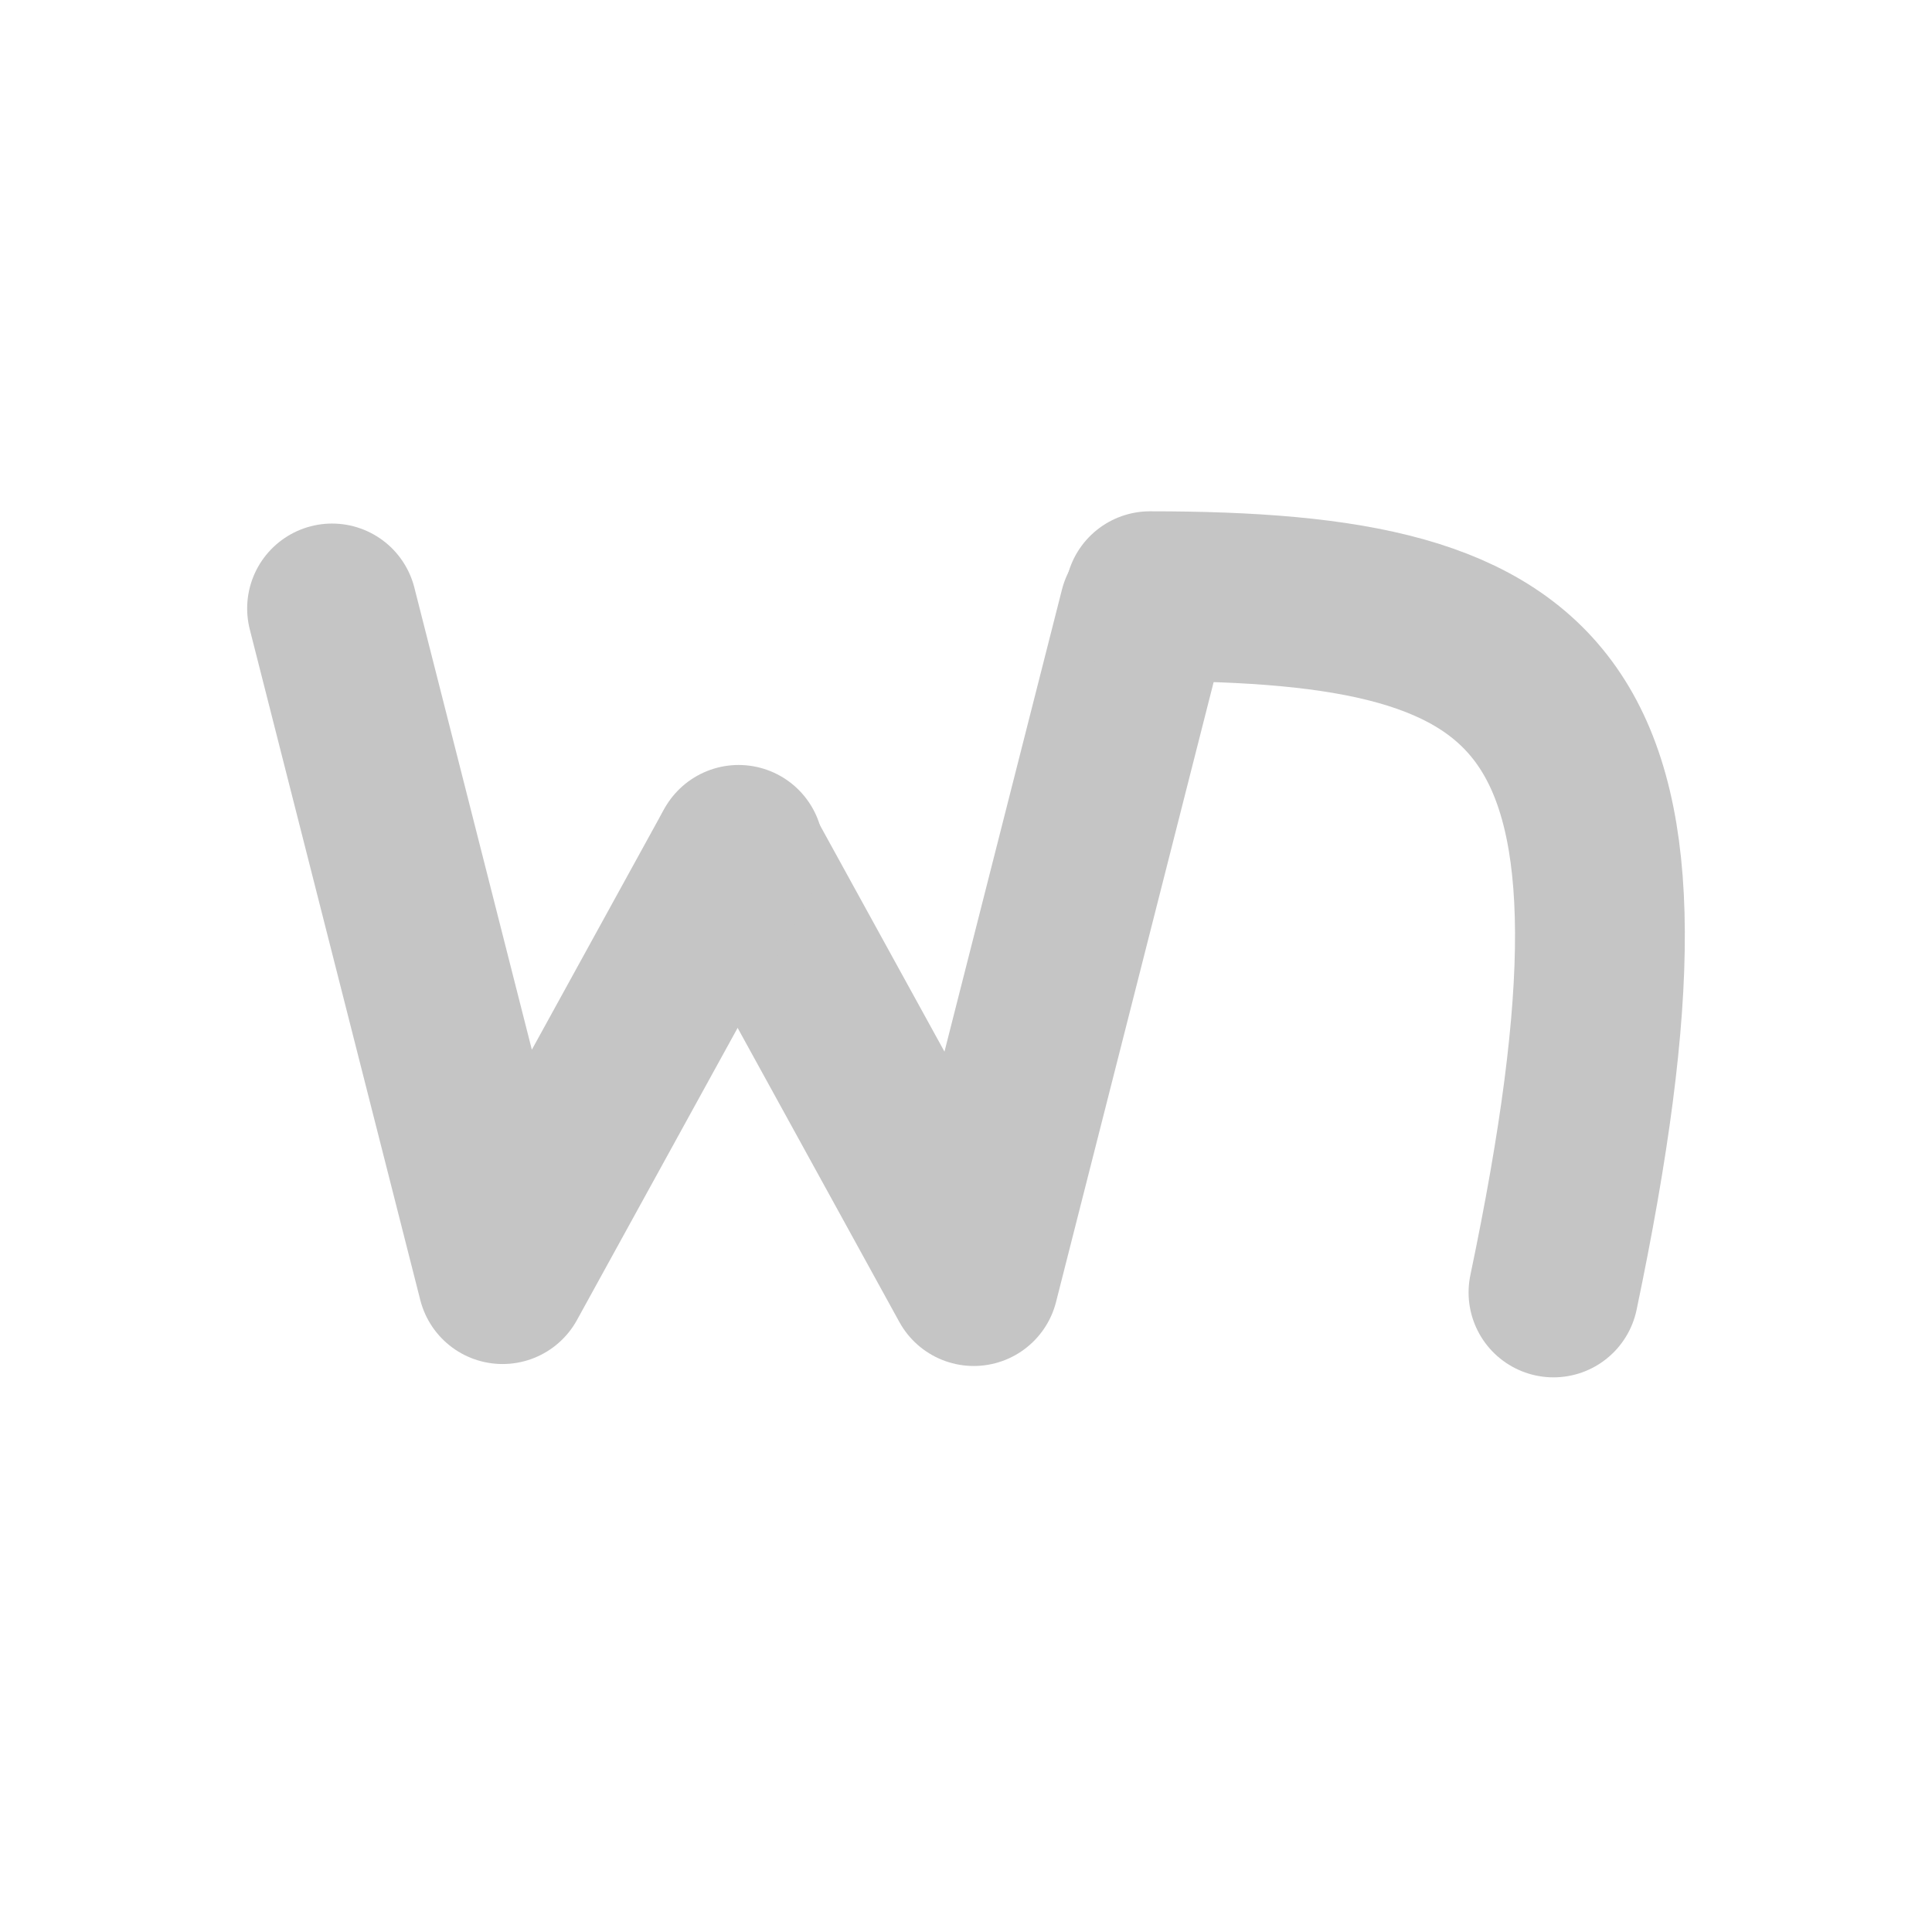
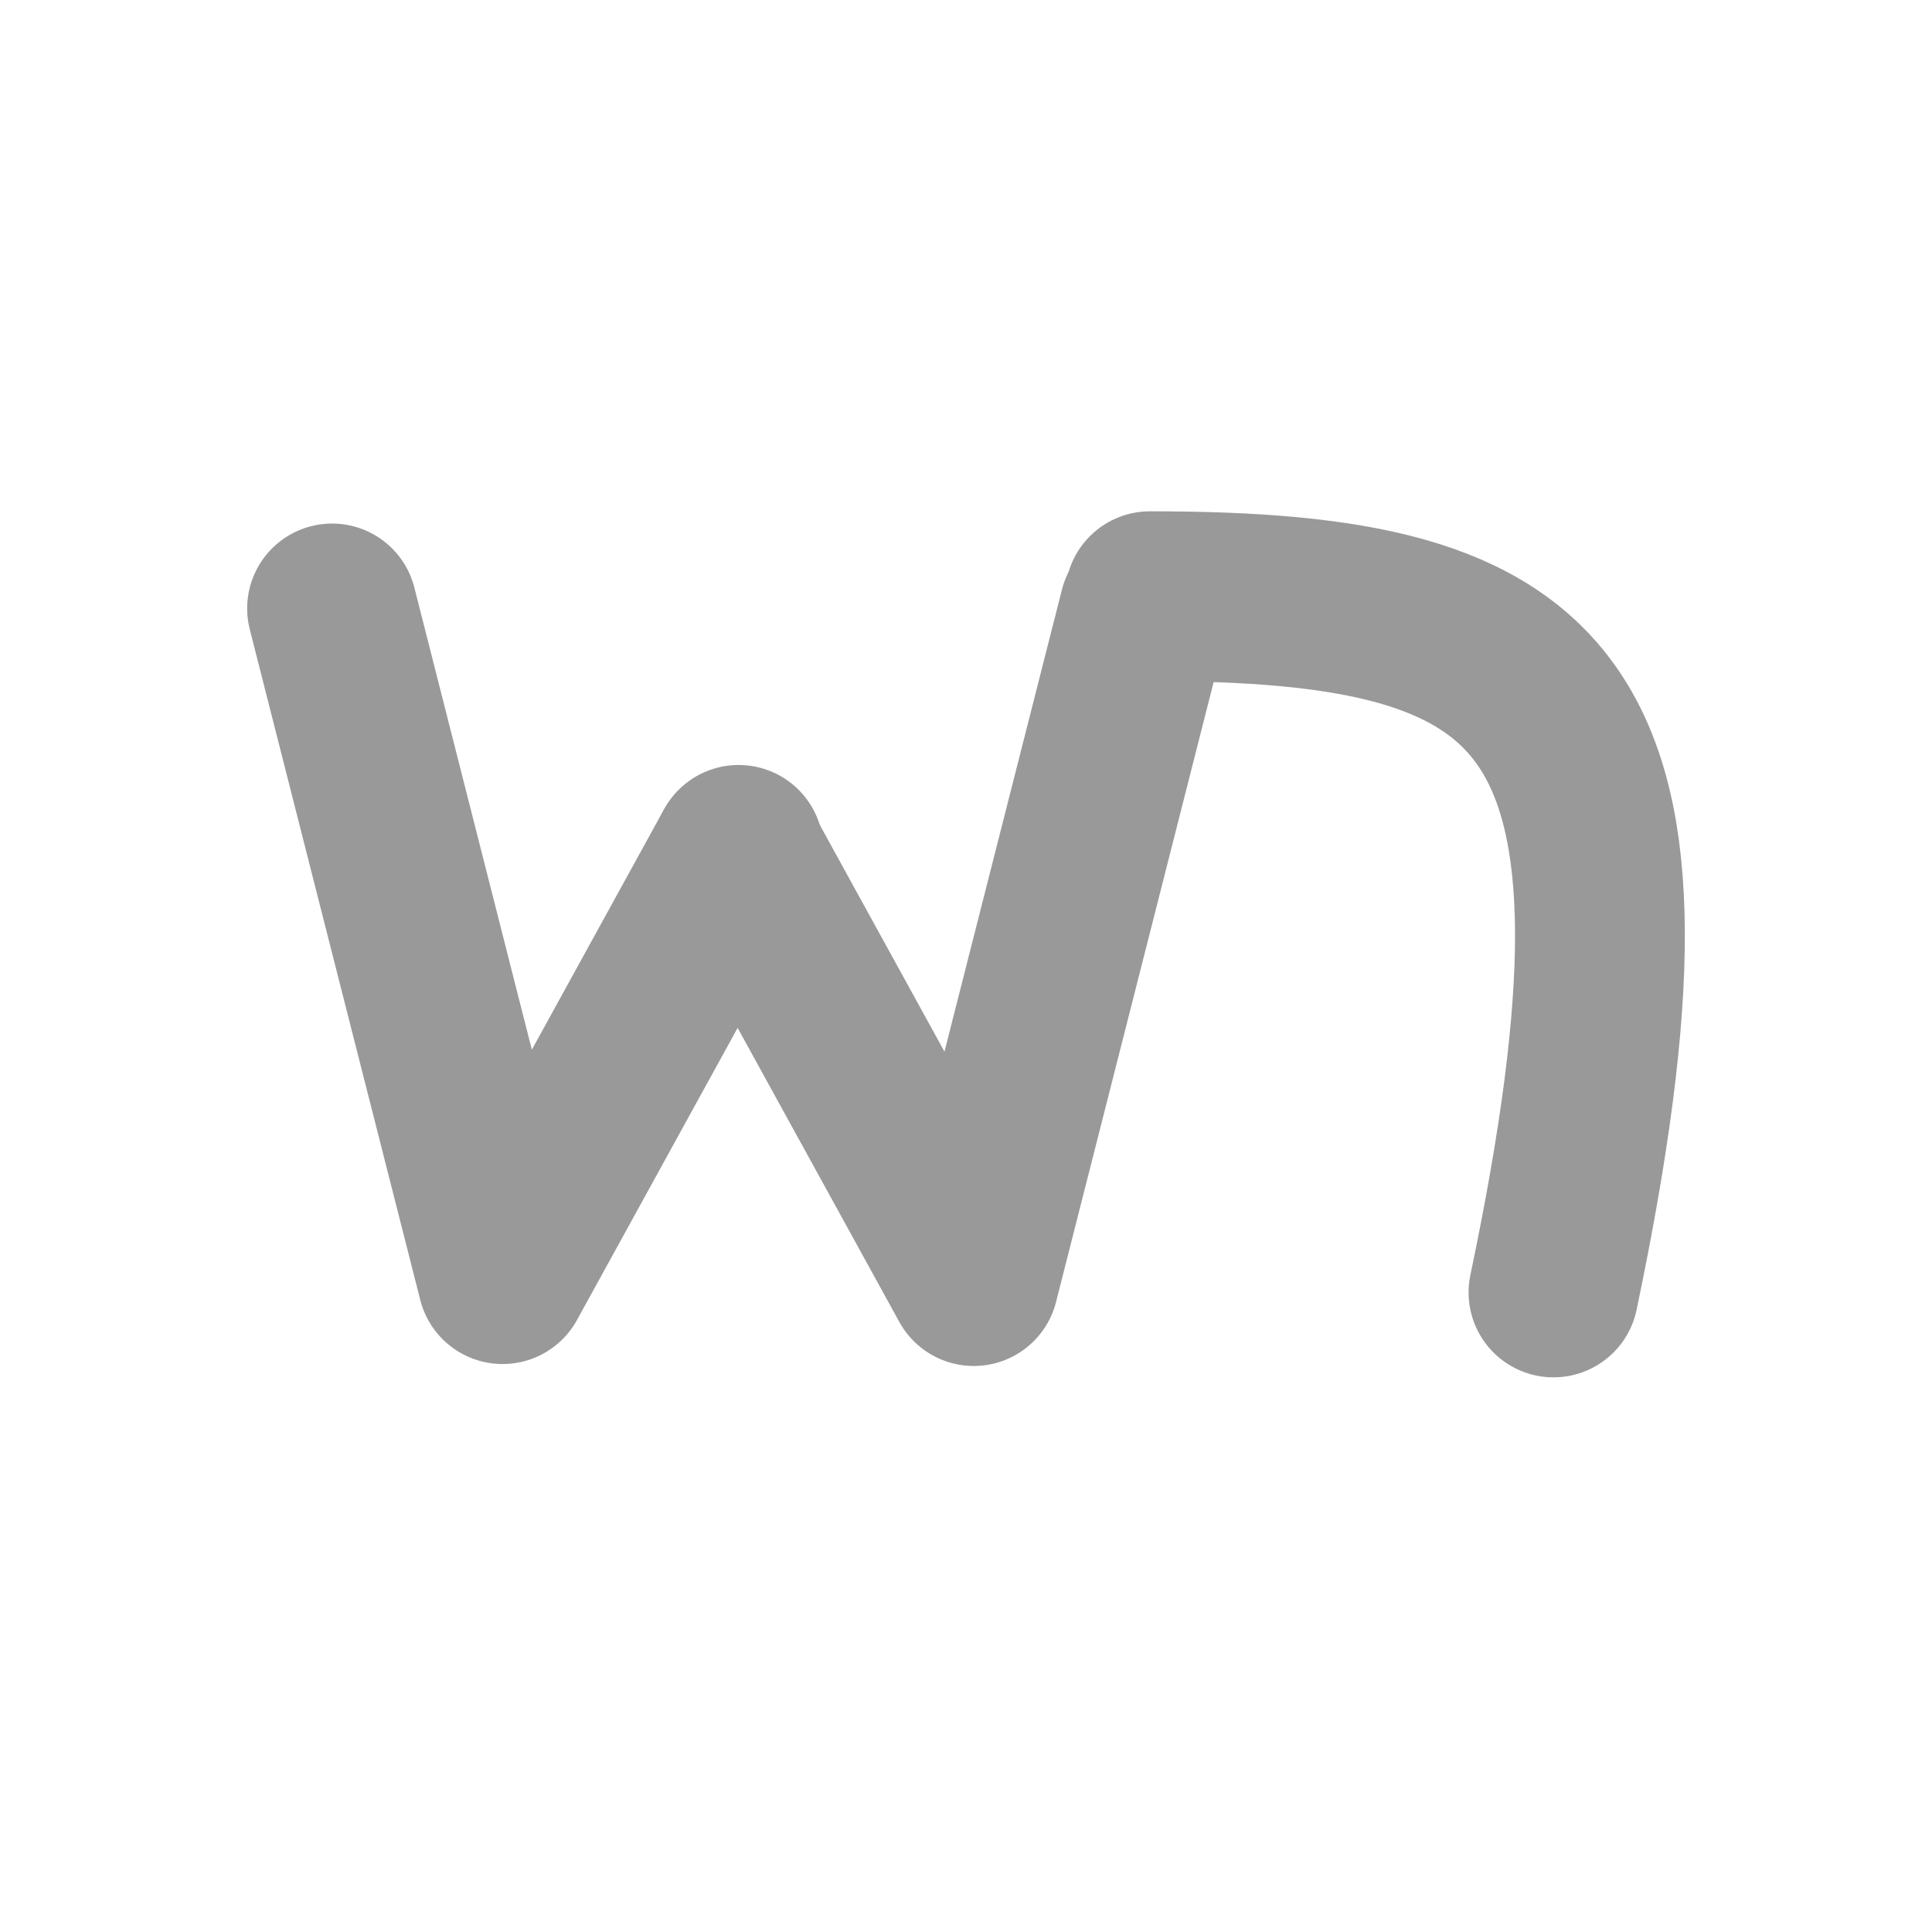
<svg xmlns="http://www.w3.org/2000/svg" width="512" height="512" viewBox="0 0 512 512" fill="none">
-   <path d="M303.241 161.766L258.054 339.5L195.5 225.747" stroke="#C5C5C5" stroke-width="45" stroke-linecap="round" stroke-linejoin="round" />
-   <path d="M88 161.247L133.187 338.981L195.741 225.228" stroke="#C5C5C5" stroke-width="45" stroke-linecap="round" stroke-linejoin="round" />
-   <path d="M304.747 158C411.689 158 444.826 184.359 411.689 342.512" stroke="#C5C5C5" stroke-width="45" stroke-linecap="round" stroke-linejoin="round" />
+   <path d="M303.241 161.766L258.054 339.5L195.5 225.747" stroke="#999" stroke-width="45" stroke-linecap="round" stroke-linejoin="round" />
+   <path d="M88 161.247L133.187 338.981L195.741 225.228" stroke="#999" stroke-width="45" stroke-linecap="round" stroke-linejoin="round" />
+   <path d="M304.747 158C411.689 158 444.826 184.359 411.689 342.512" stroke="#999" stroke-width="45" stroke-linecap="round" stroke-linejoin="round" />
</svg>
